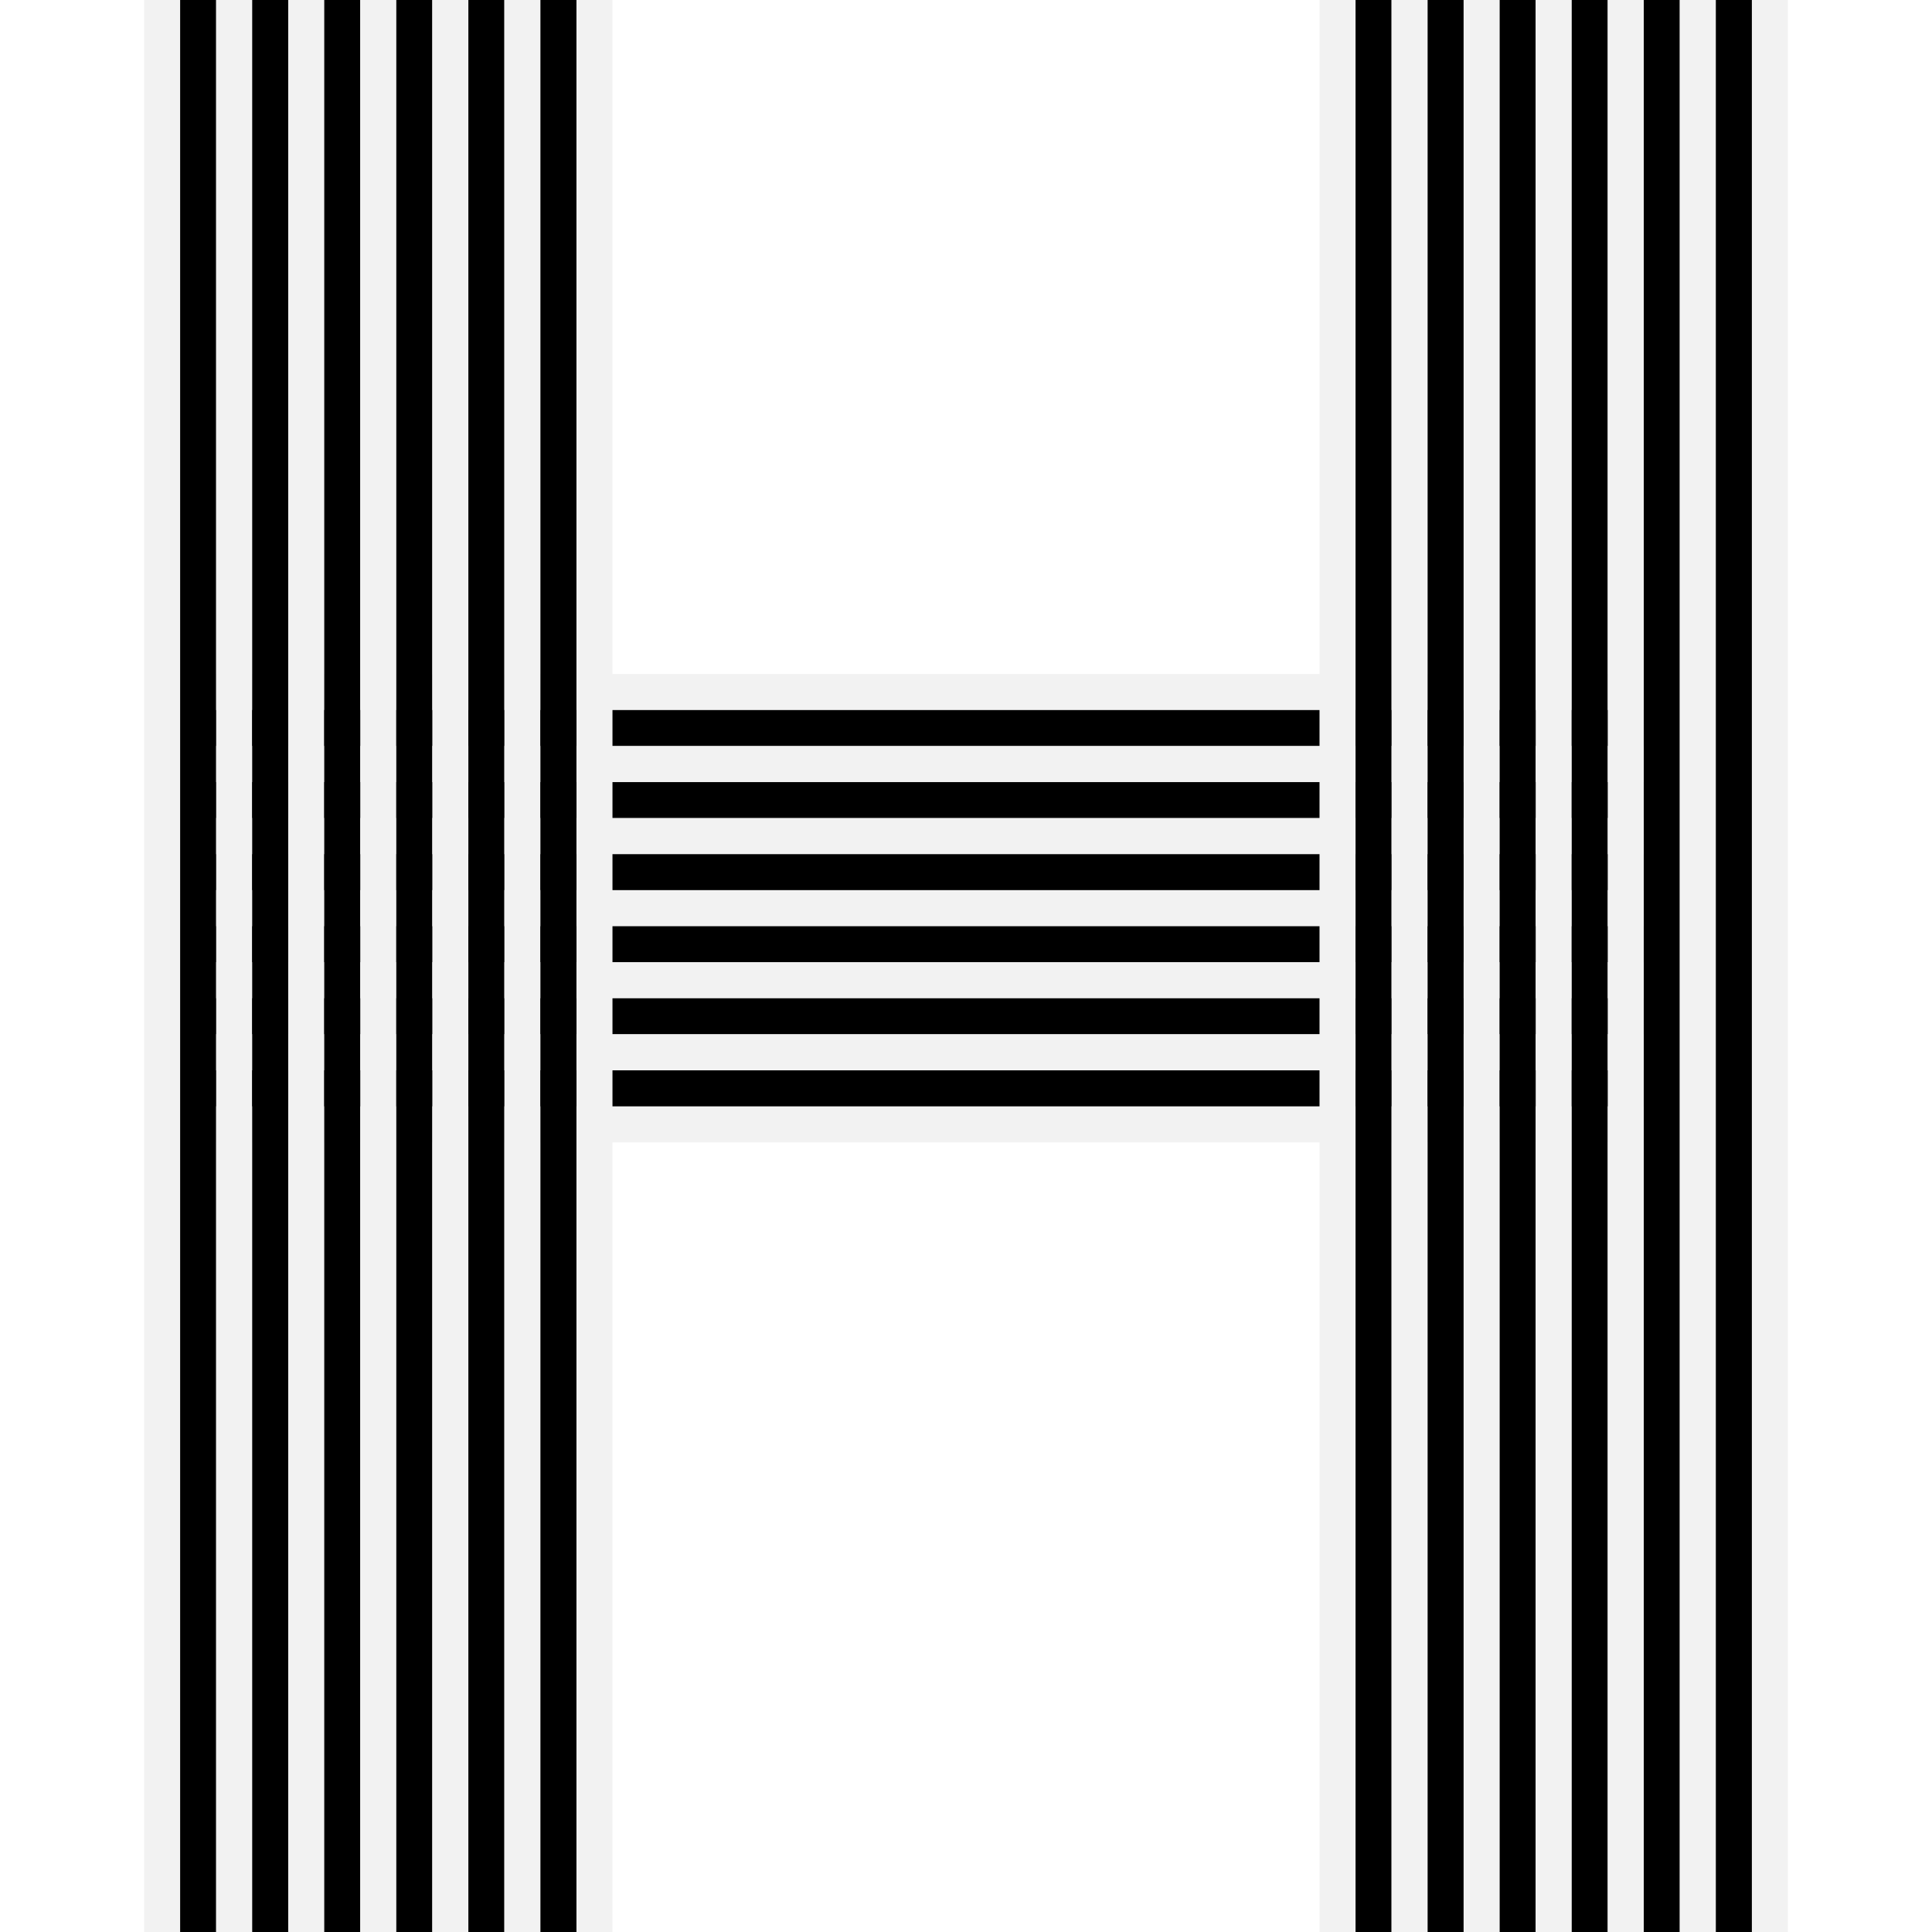
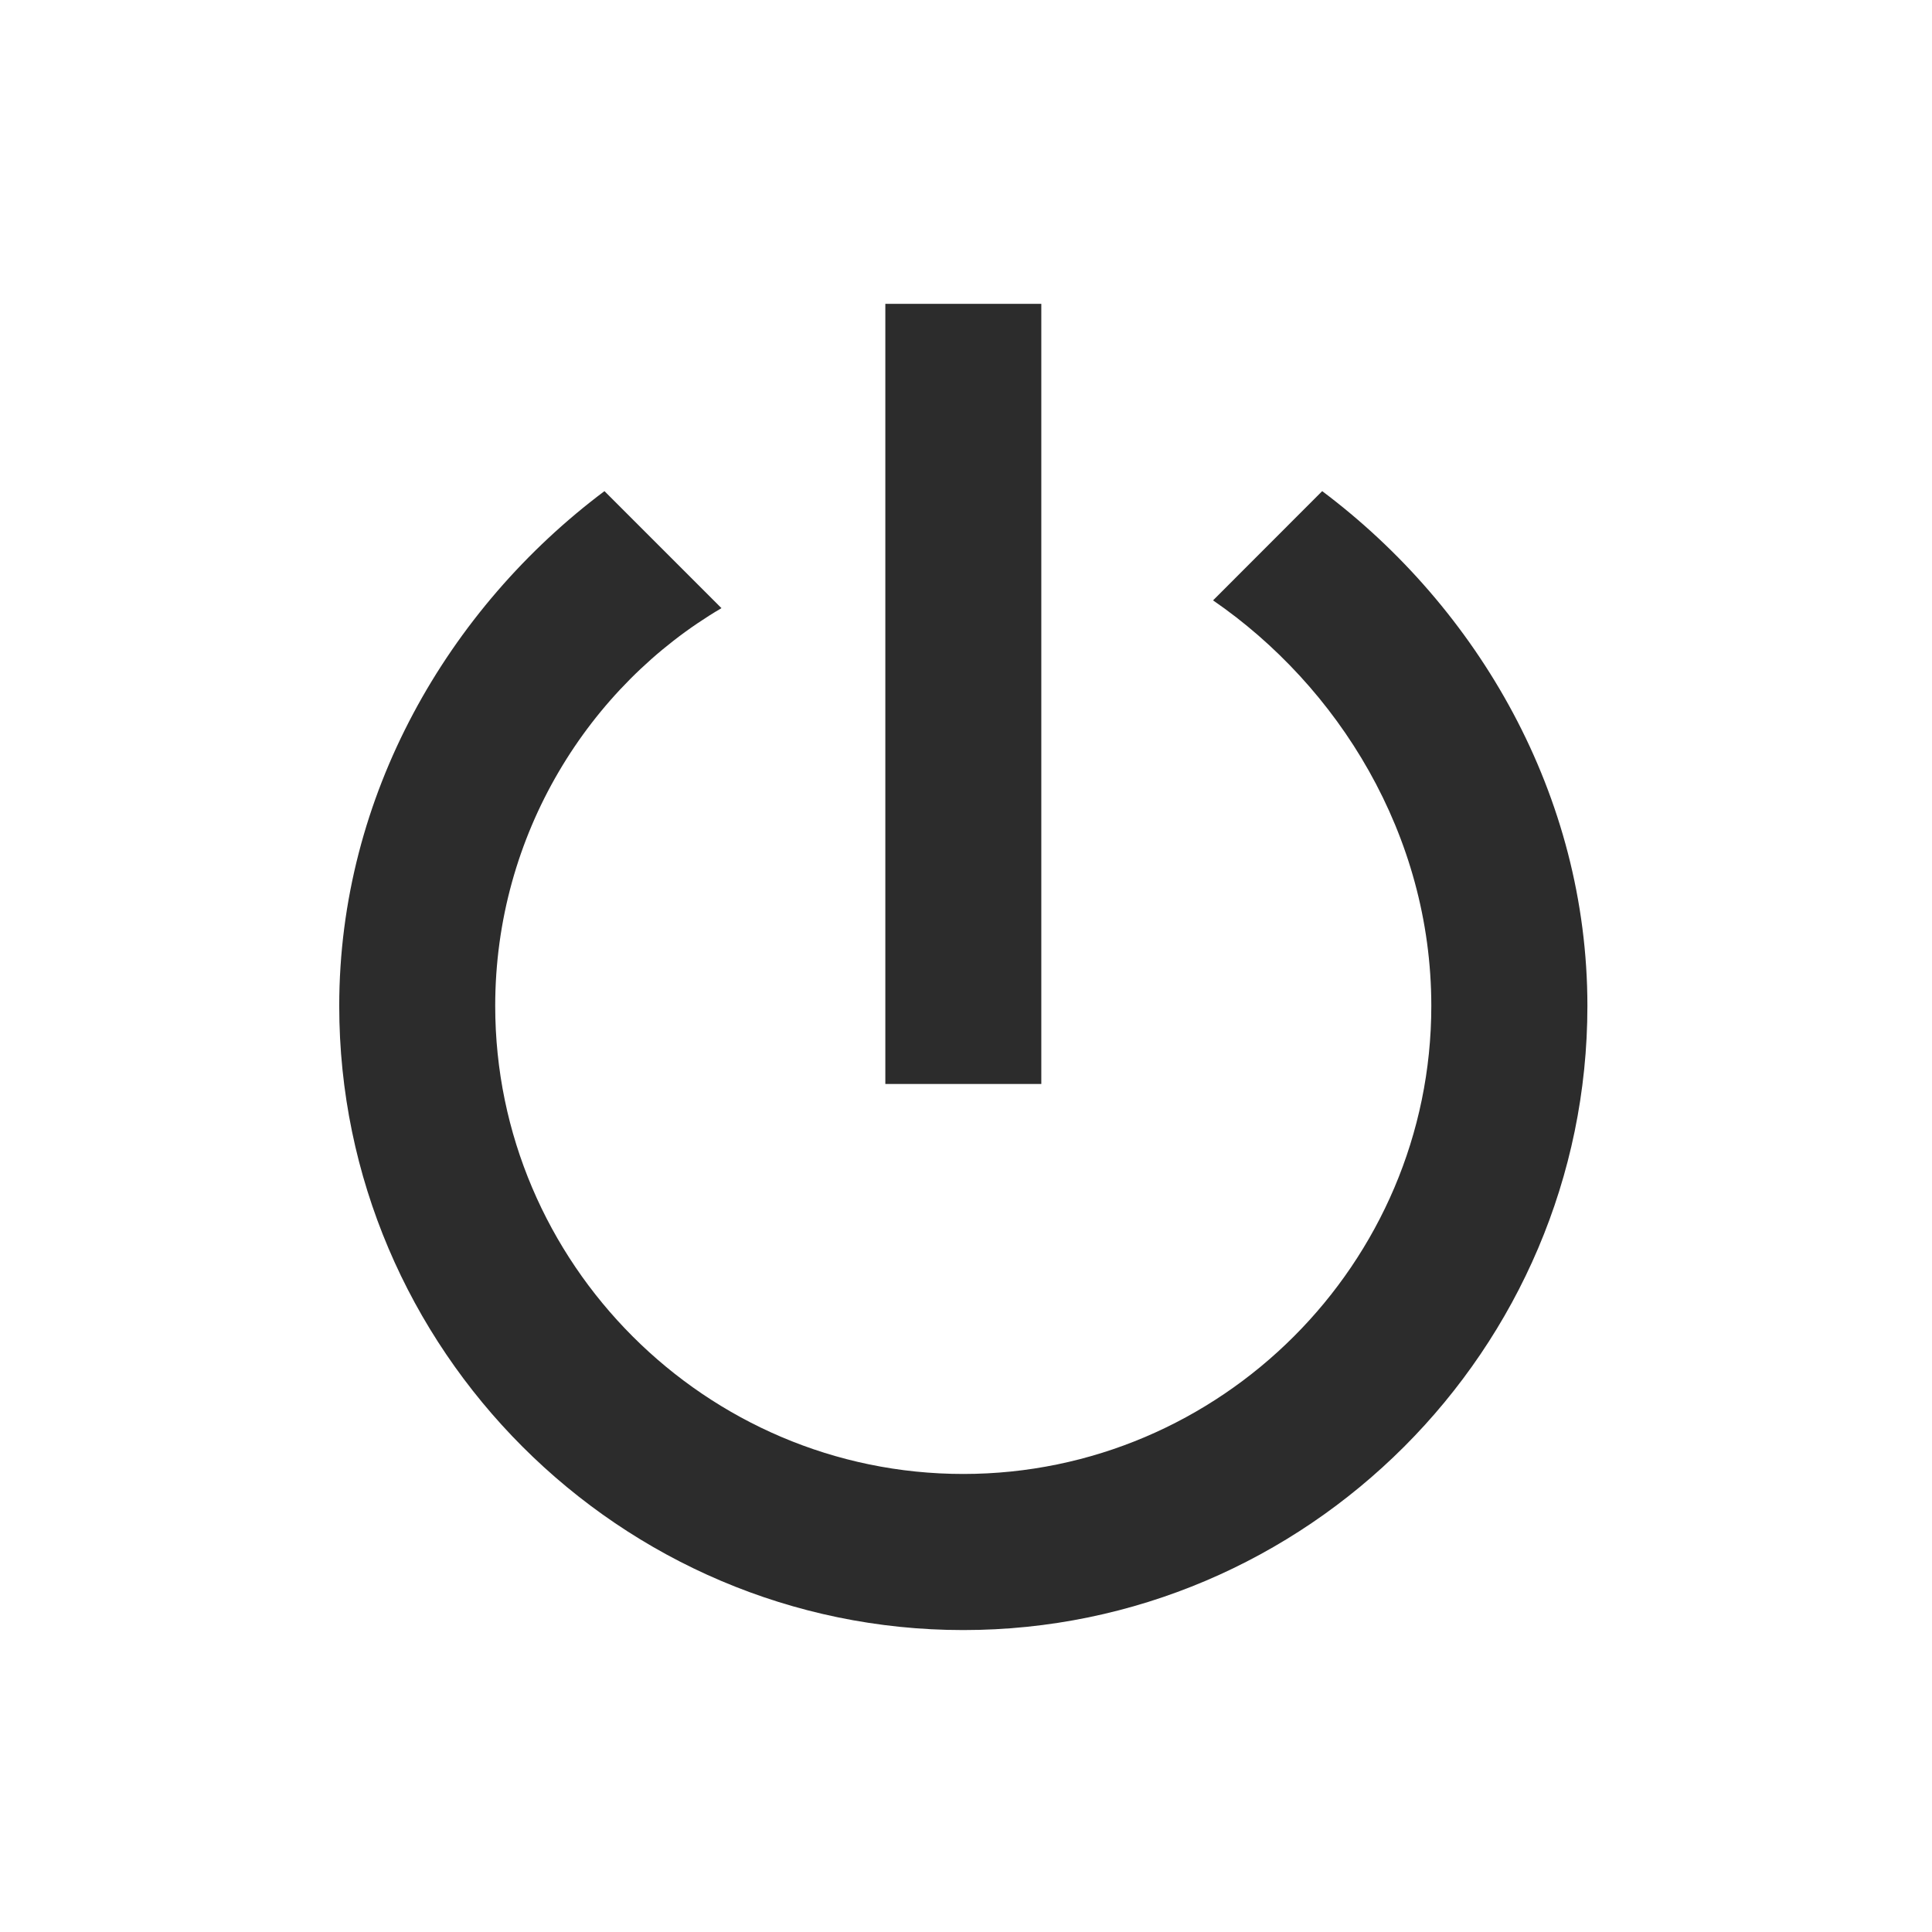
- <svg xmlns="http://www.w3.org/2000/svg" t="1558886842195" class="icon" style="" viewBox="0 0 1024 1024" version="1.1" p-id="3081" width="200" height="200">
+ <svg xmlns="http://www.w3.org/2000/svg" t="1558887825805" class="icon" style="" viewBox="0 0 1024 1024" version="1.1" p-id="6678" width="200" height="200">
  <defs>
    <style type="text/css" />
  </defs>
-   <path d="M883.17 481.368H110.993" fill="" p-id="3082" />
-   <path d="M110.993 357.246h772.177v19.096H110.993z" fill="#F2F2F2" p-id="3083" />
-   <path d="M110.993 376.342h772.177v19.096H110.993z" fill="" p-id="3084" />
-   <path d="M110.993 395.437h772.177v19.096H110.993z" fill="#F2F2F2" p-id="3085" />
-   <path d="M110.993 414.533h772.177v19.096H110.993z" fill="" p-id="3086" />
-   <path d="M110.993 433.629h772.177v19.096H110.993z" fill="#F2F2F2" p-id="3087" />
-   <path d="M110.993 452.724h772.177v19.096H110.993z" fill="" p-id="3088" />
-   <path d="M110.993 471.82h772.177v19.096H110.993z" fill="#F2F2F2" p-id="3089" />
-   <path d="M110.993 490.915h772.177v19.096H110.993z" fill="" p-id="3090" />
-   <path d="M110.993 510.011h772.177v19.096H110.993z" fill="#F2F2F2" p-id="3091" />
-   <path d="M110.993 529.106h772.177v19.096H110.993z" fill="" p-id="3092" />
-   <path d="M110.993 548.202h772.177v19.096H110.993zM110.993 586.393h772.177v19.096H110.993z" fill="#F2F2F2" p-id="3093" />
-   <path d="M110.993 567.298h772.177v19.096H110.993z" fill="" p-id="3094" />
-   <path d="M200.503 0v1024" fill="" p-id="3095" />
-   <path d="M76.382 0h19.096v1024H76.382z" fill="#F2F2F2" p-id="3096" />
-   <path d="M95.478 0h19.096v1024H95.478z" fill="" p-id="3097" />
-   <path d="M114.573 0h19.096v1024H114.573z" fill="#F2F2F2" p-id="3098" />
-   <path d="M133.669 0h19.096v1024h-19.096z" fill="" p-id="3099" />
-   <path d="M152.765 0H171.86v1024h-19.096z" fill="#F2F2F2" p-id="3100" />
-   <path d="M171.86 0h19.096v1024H171.86z" fill="" p-id="3101" />
-   <path d="M190.956 0h19.096v1024h-19.096z" fill="#F2F2F2" p-id="3102" />
-   <path d="M210.051 0h19.096v1024h-19.096z" fill="" p-id="3103" />
-   <path d="M229.147 0h19.096v1024h-19.096z" fill="#F2F2F2" p-id="3104" />
-   <path d="M248.242 0H267.338v1024h-19.096z" fill="" p-id="3105" />
-   <path d="M267.338 0h19.096v1024H267.338zM305.529 0h19.096v1024h-19.096z" fill="#F2F2F2" p-id="3106" />
-   <path d="M286.434 0h19.096v1024h-19.096z" fill="" p-id="3107" />
-   <path d="M823.497 0v1024" fill="" p-id="3108" />
-   <path d="M699.375 0h19.096v1024h-19.096z" fill="#F2F2F2" p-id="3109" />
-   <path d="M718.471 0h19.096v1024h-19.096z" fill="" p-id="3110" />
-   <path d="M737.566 0h19.096v1024h-19.096z" fill="#F2F2F2" p-id="3111" />
-   <path d="M756.662 0h19.096v1024H756.662z" fill="" p-id="3112" />
-   <path d="M775.758 0h19.096v1024h-19.096z" fill="#F2F2F2" p-id="3113" />
-   <path d="M794.853 0h19.096v1024h-19.096z" fill="" p-id="3114" />
-   <path d="M813.949 0h19.096v1024h-19.096z" fill="#F2F2F2" p-id="3115" />
-   <path d="M833.044 0h19.096v1024h-19.096z" fill="" p-id="3116" />
-   <path d="M852.14 0h19.096v1024H852.14z" fill="#F2F2F2" p-id="3117" />
-   <path d="M871.235 0h19.096v1024h-19.096z" fill="" p-id="3118" />
-   <path d="M890.331 0h19.096v1024h-19.096zM928.522 0h19.096v1024h-19.096z" fill="#F2F2F2" p-id="3119" />
-   <path d="M909.427 0h19.096v1024h-19.096z" fill="" p-id="3120" />
+   <path d="M469.244 161.044l82.673 0 0 413.486-82.673 0 0-413.486Z" p-id="6679" fill="#2c2c2c" />
+   <path d="M700.786 260.311l-57.843 57.898c66.077 45.427 115.681 124.042 115.681 214.947 0 136.461-111.62 248.075-248.076 248.075-136.393 0-248.076-111.615-248.076-248.075 0-90.905 49.666-169.521 119.923-210.823l-62.02-62.02c-82.735 62.02-140.575 161.226-140.575 272.845 0 182.002 148.869 330.81 330.748 330.81 181.941 0 330.809-148.807 330.809-330.81C841.356 421.537 783.454 322.332 700.786 260.311" p-id="6680" fill="#2c2c2c" />
</svg>
